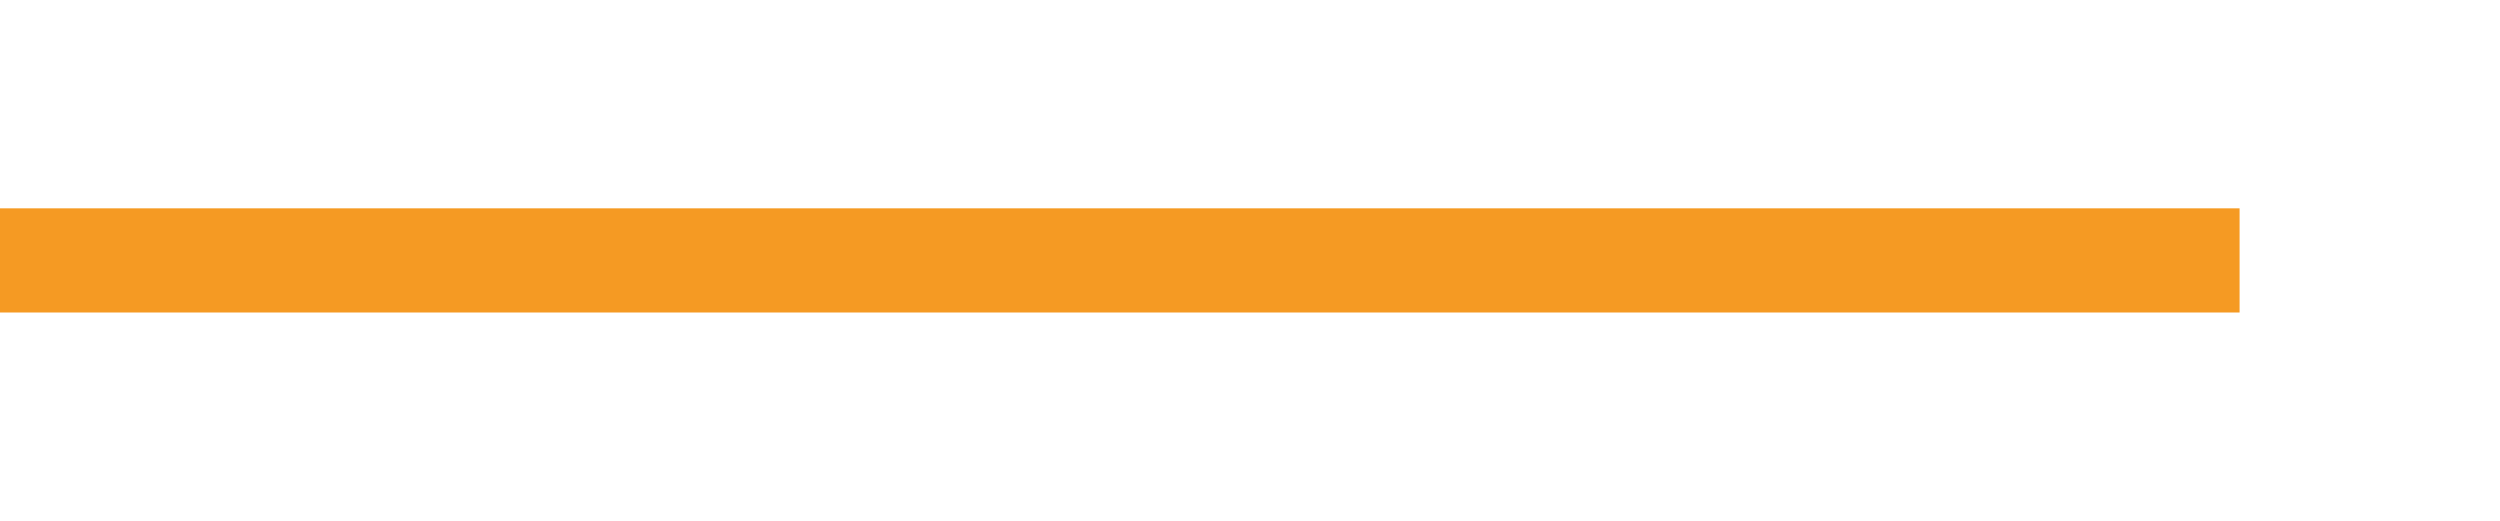
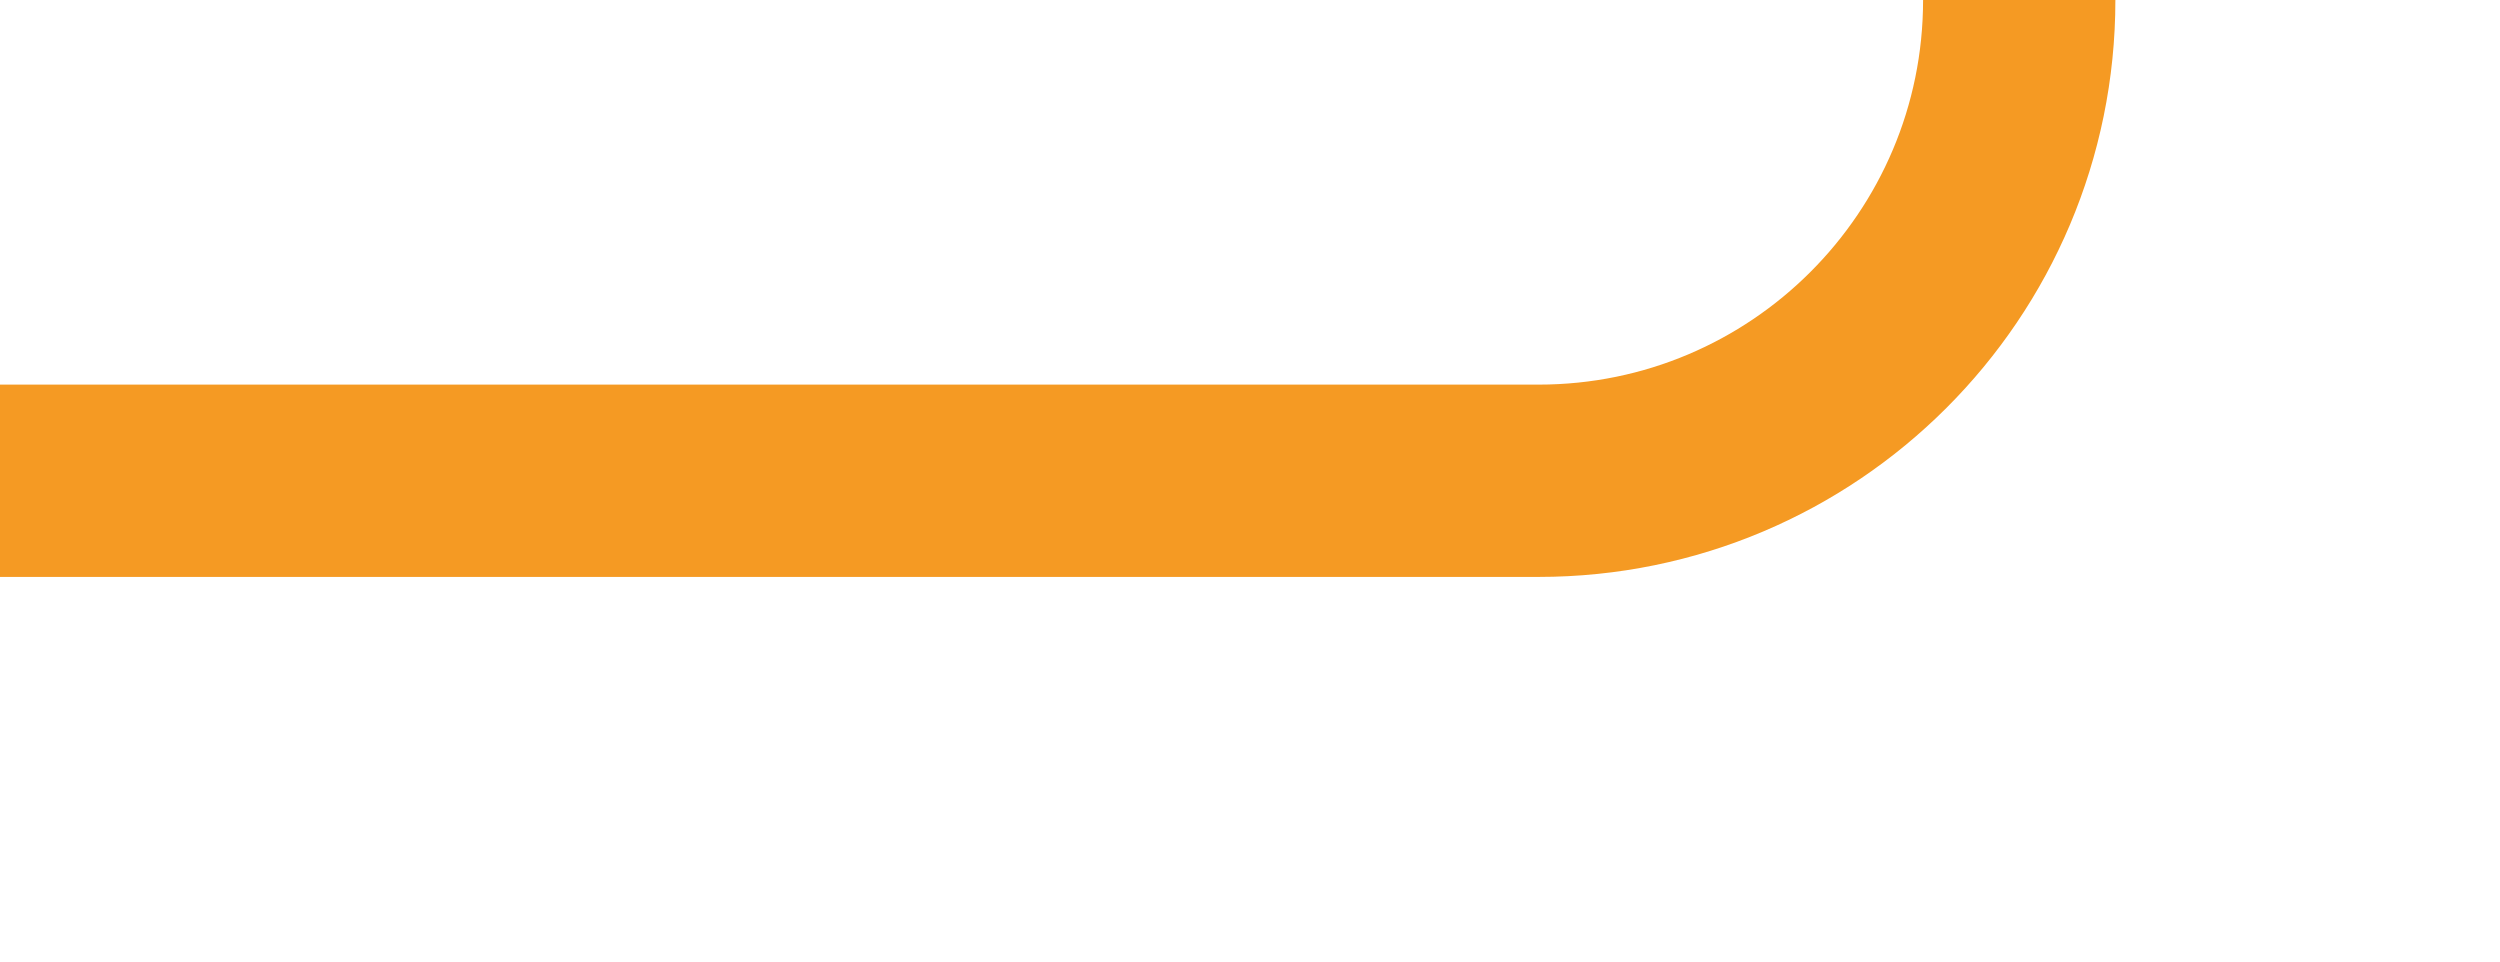
- <svg xmlns="http://www.w3.org/2000/svg" version="1.1" width="48px" height="10px" preserveAspectRatio="xMinYMid meet" viewBox="828 1484  48 8">
-   <path d="M 828 1488  L 871 1488  " stroke-width="2" stroke="#f59a23" fill="none" />
+ <svg xmlns="http://www.w3.org/2000/svg" version="1.1" width="26px" height="10px" preserveAspectRatio="xMinYMid meet" viewBox="399 2092  26 8">
+   <path d="M 399 2096  L 415 2096  A 5 5 0 0 0 420 2091 L 420 2037  A 5 5 0 0 1 425 2032 L 452 2032  " stroke-width="2" stroke="#f59a23" fill="none" />
</svg>
